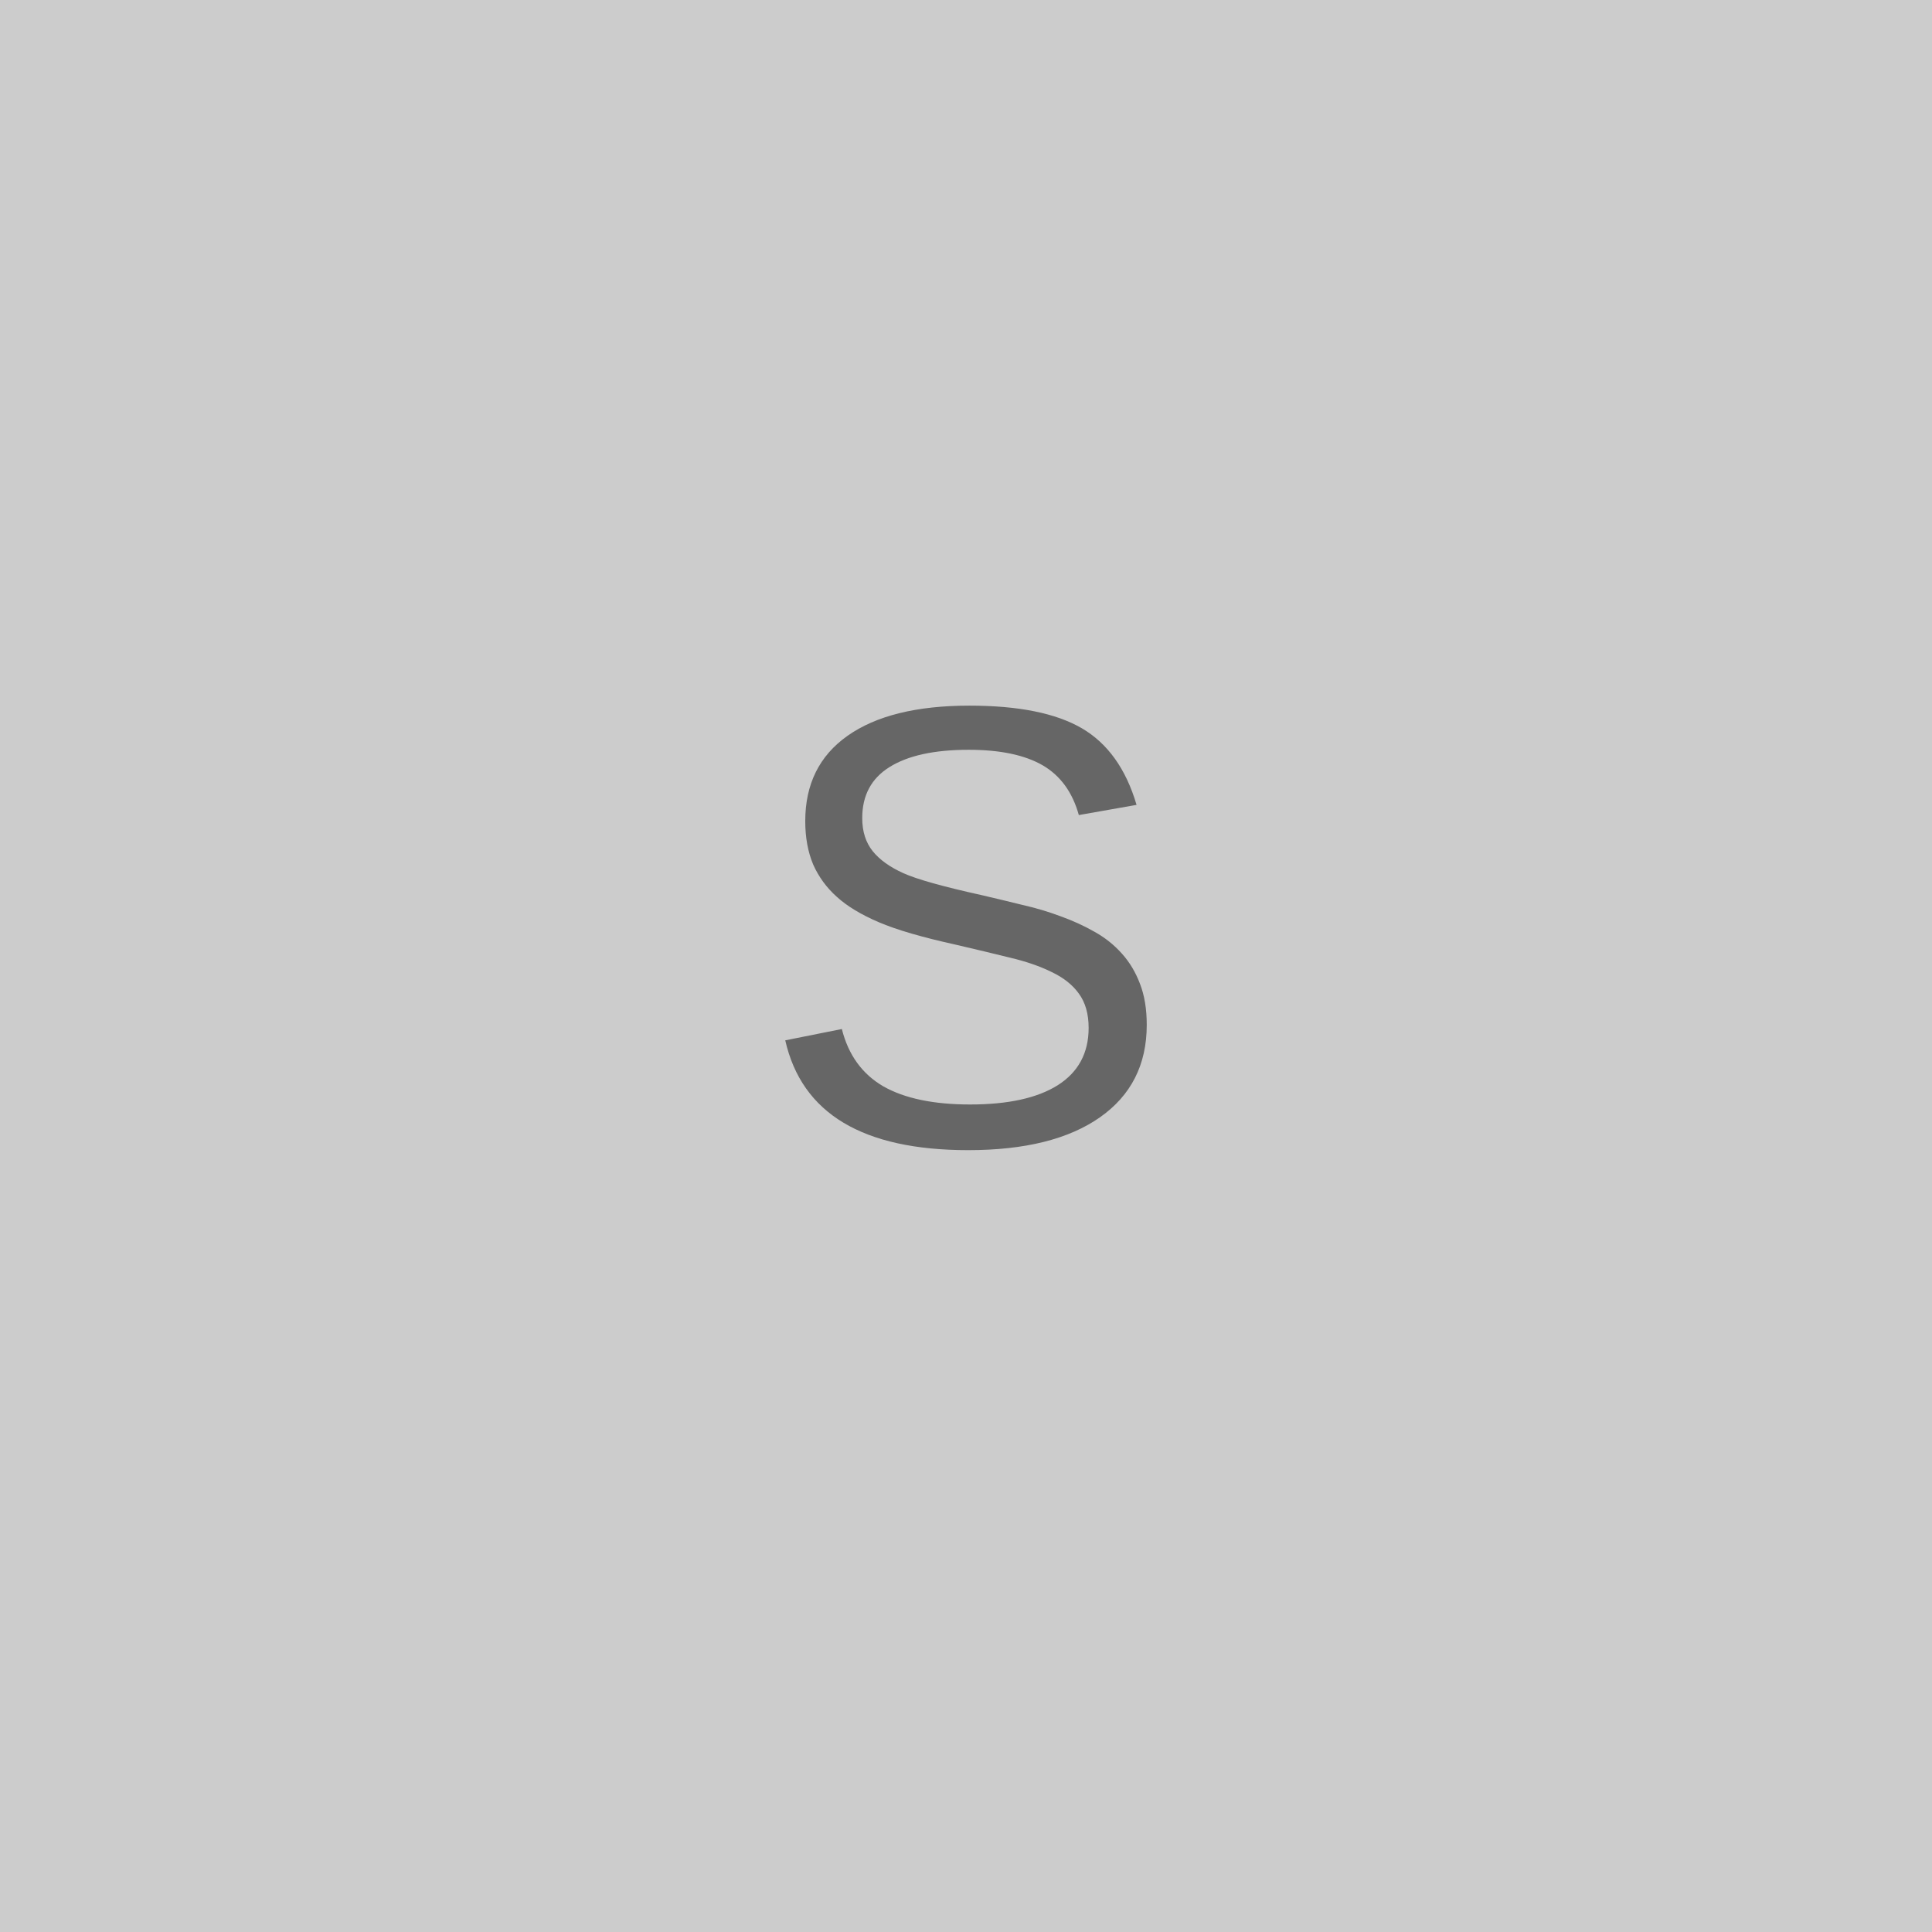
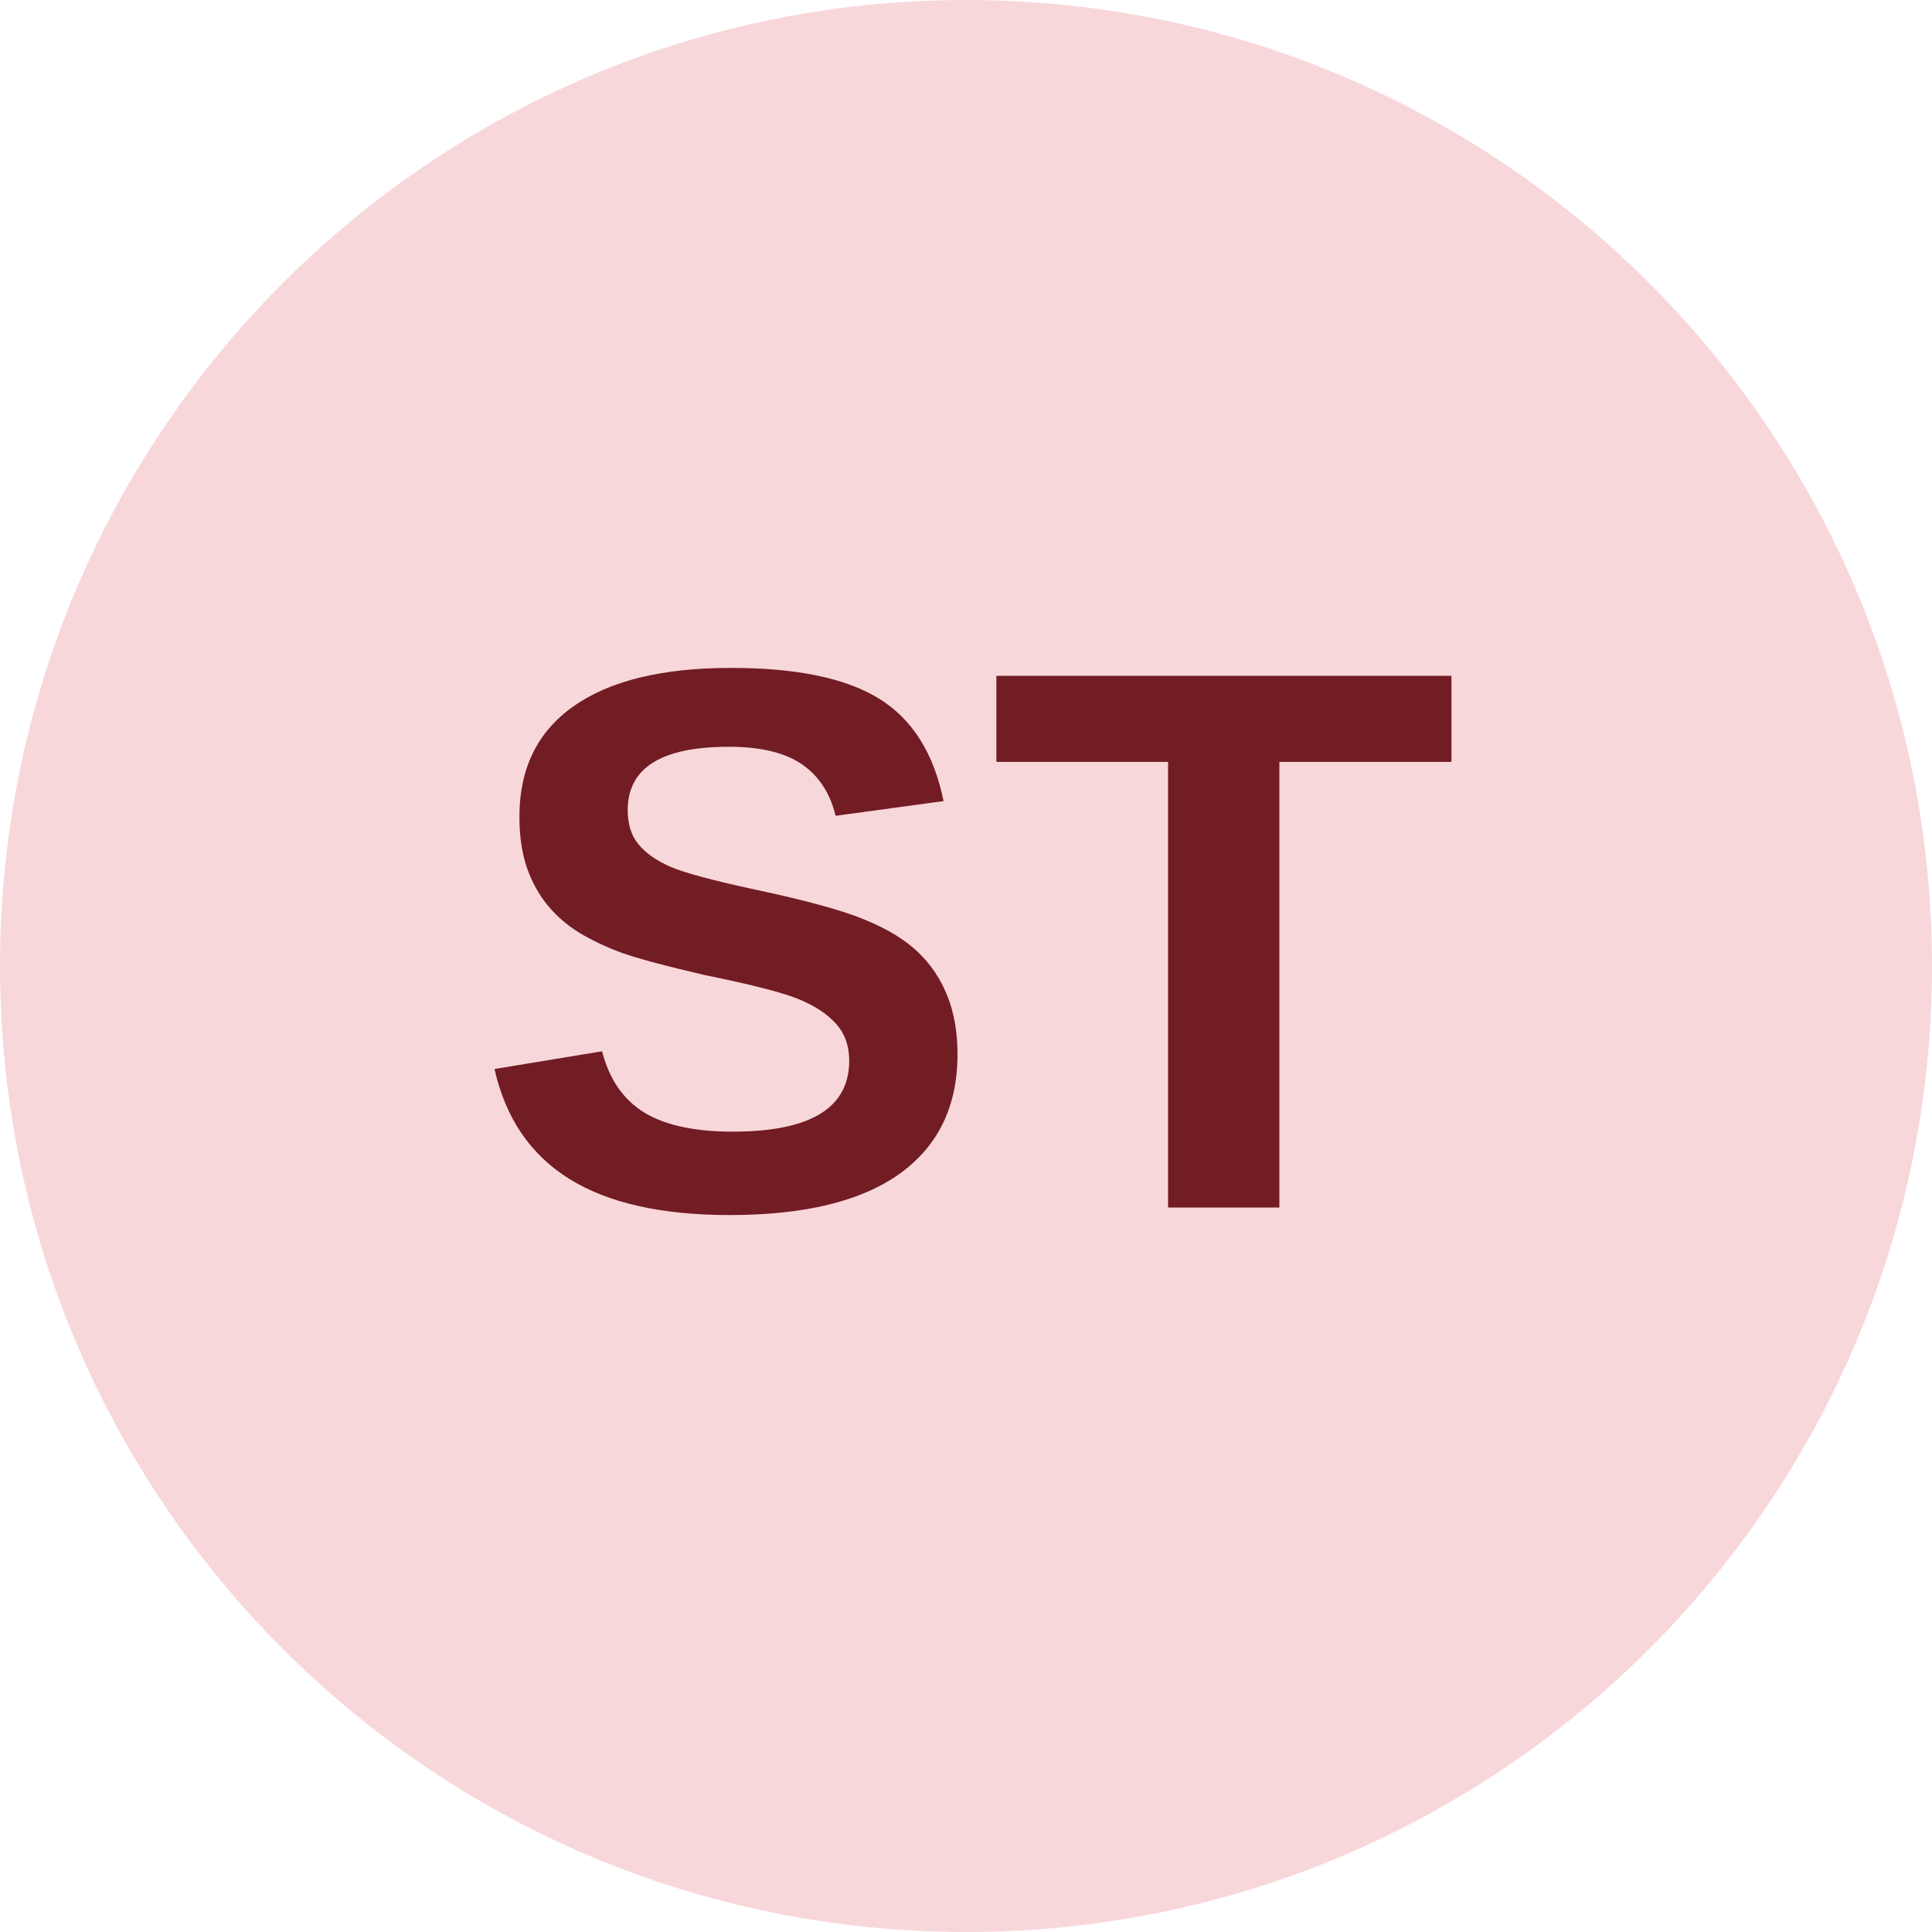
<svg xmlns="http://www.w3.org/2000/svg" width="80" height="80">
-   <rect width="100%" height="100%" fill="#CCCCCC" />
-   <text x="50%" y="50%" font-family="Arial, sans-serif" font-size="26" fill="#666666" text-anchor="middle" dominant-baseline="middle">S</text>
+   <circle cx="40" cy="40" r="40" fill="#f8d7da" />
+   <text x="40" y="50" font-family="Arial, sans-serif" font-size="32" font-weight="bold" fill="#721c24" text-anchor="middle">ST</text>
</svg>
